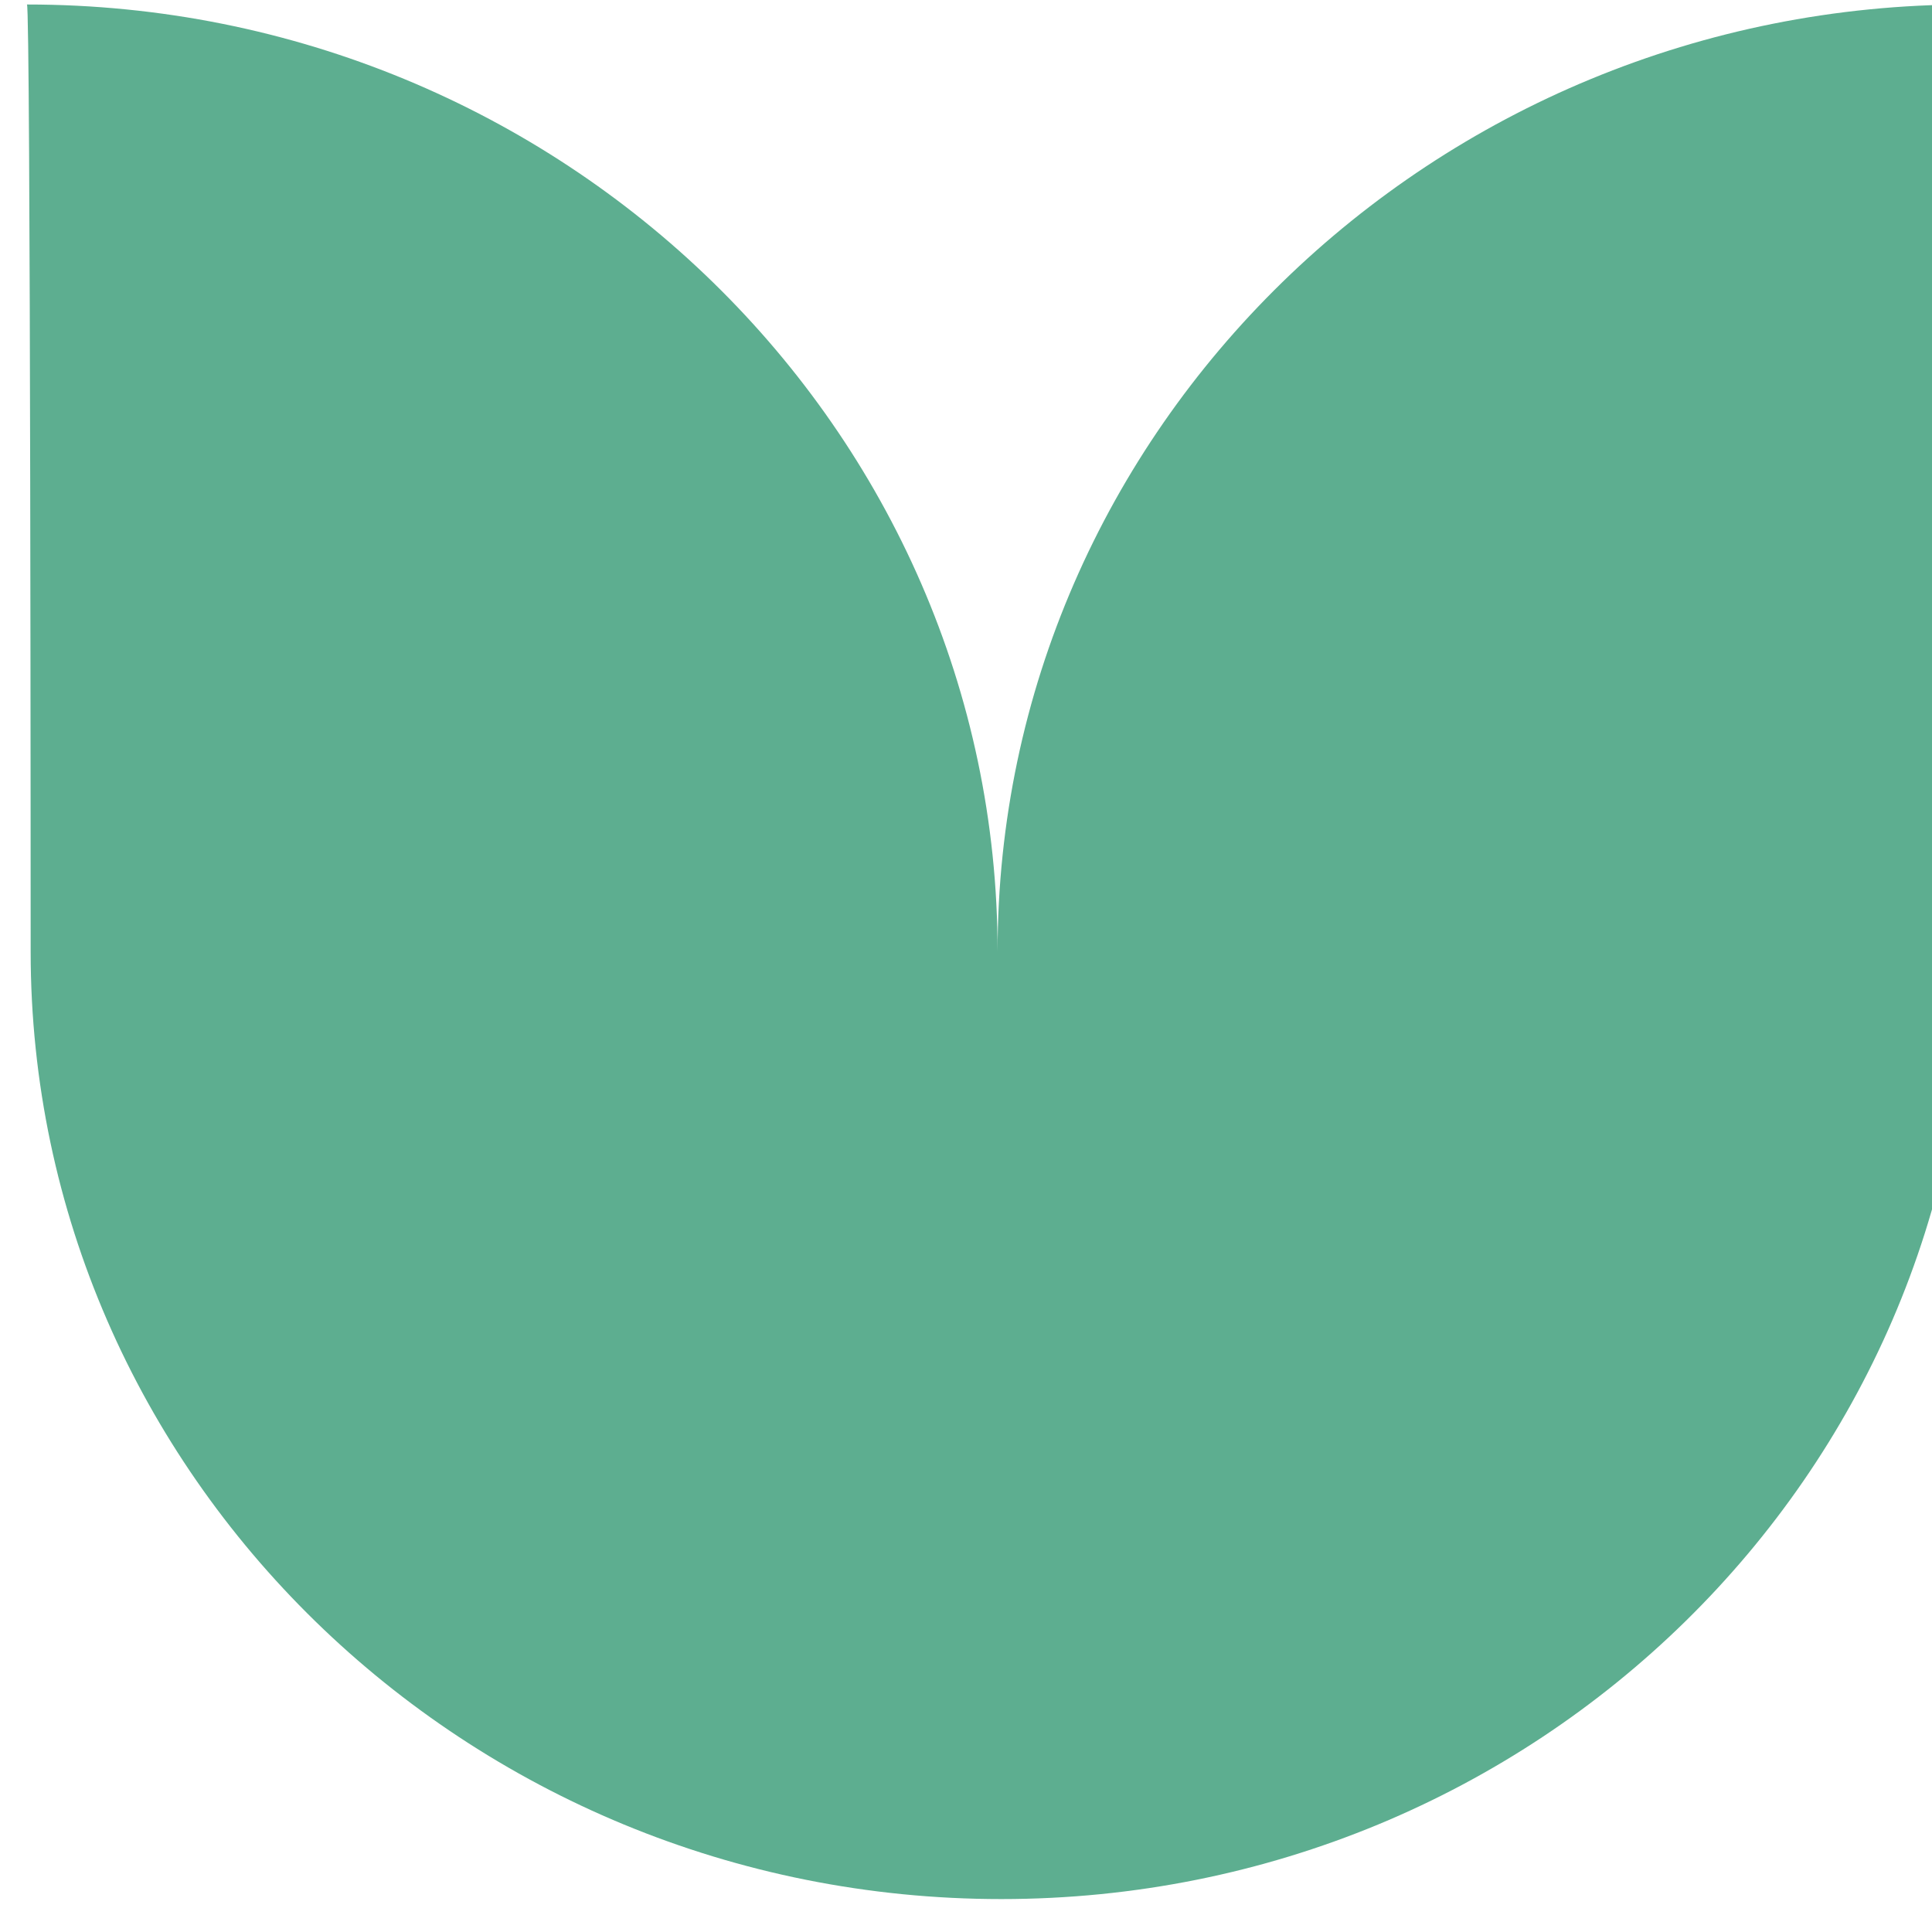
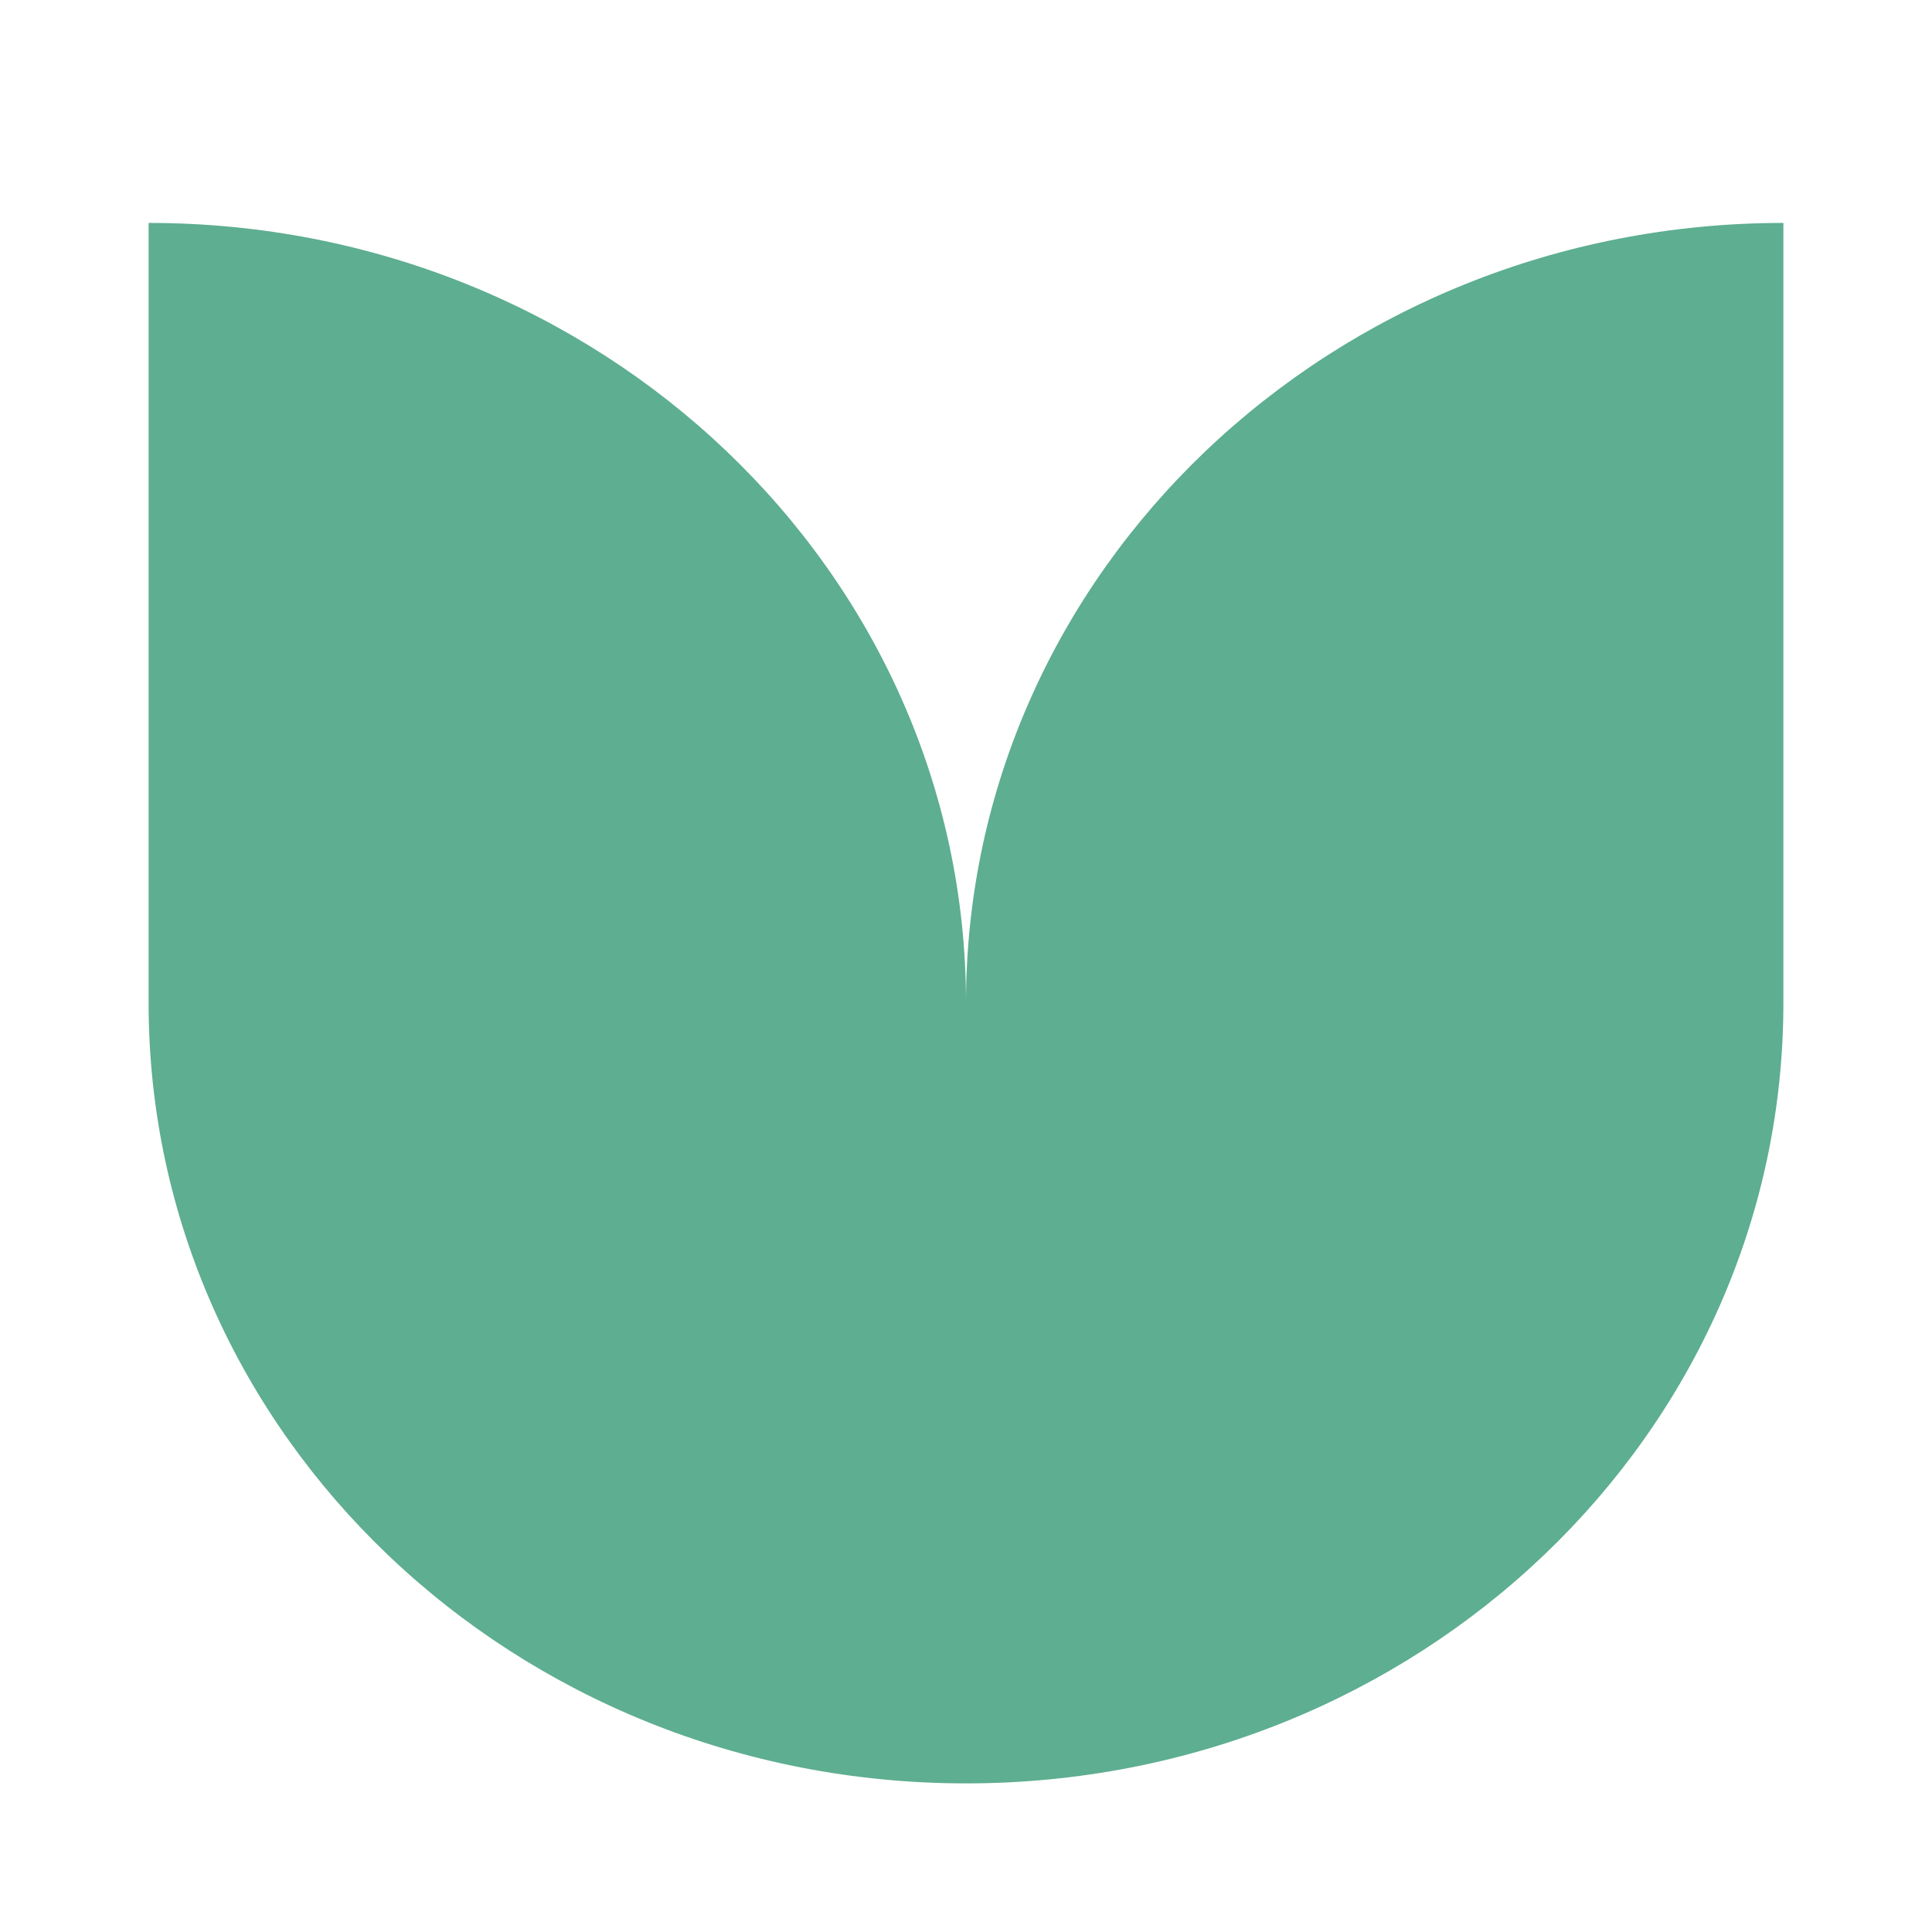
- <svg xmlns="http://www.w3.org/2000/svg" width="46px" height="46px" viewBox="0 0 46 46" version="1.1">
-   <g id="Symbols" stroke="none" stroke-width="1" fill="none" fill-rule="evenodd">
-     <g id="garden-horizontal" transform="translate(-1, -2)" fill="#5DAE90">
-       <path d="M1.73,24.662 C1.73,37.097 12.099,47.216 24.84,47.216 C37.582,47.216 47.862,37.097 47.862,24.662 C47.862,24.662 47.862,2.107 47.862,2.107 C35.121,2.107 24.752,12.227 24.752,24.662 C24.752,12.227 14.384,2.107 1.642,2.107 C1.73,2.107 1.73,24.662 1.73,24.662 Z" id="Path" />
-     </g>
-   </g>
+ <svg xmlns="http://www.w3.org/2000/svg" width="26" height="26" focusable="false" viewBox="0 0 26 26">
+   <path fill="#5EAE91" d="M2 13.5C2 19.302 6.921 24 13 24s11-4.698 11-10.5V3c-6.079 0-11 4.698-11 10.5C13 7.698 8.079 3 2 3v10.5z" />
</svg>
